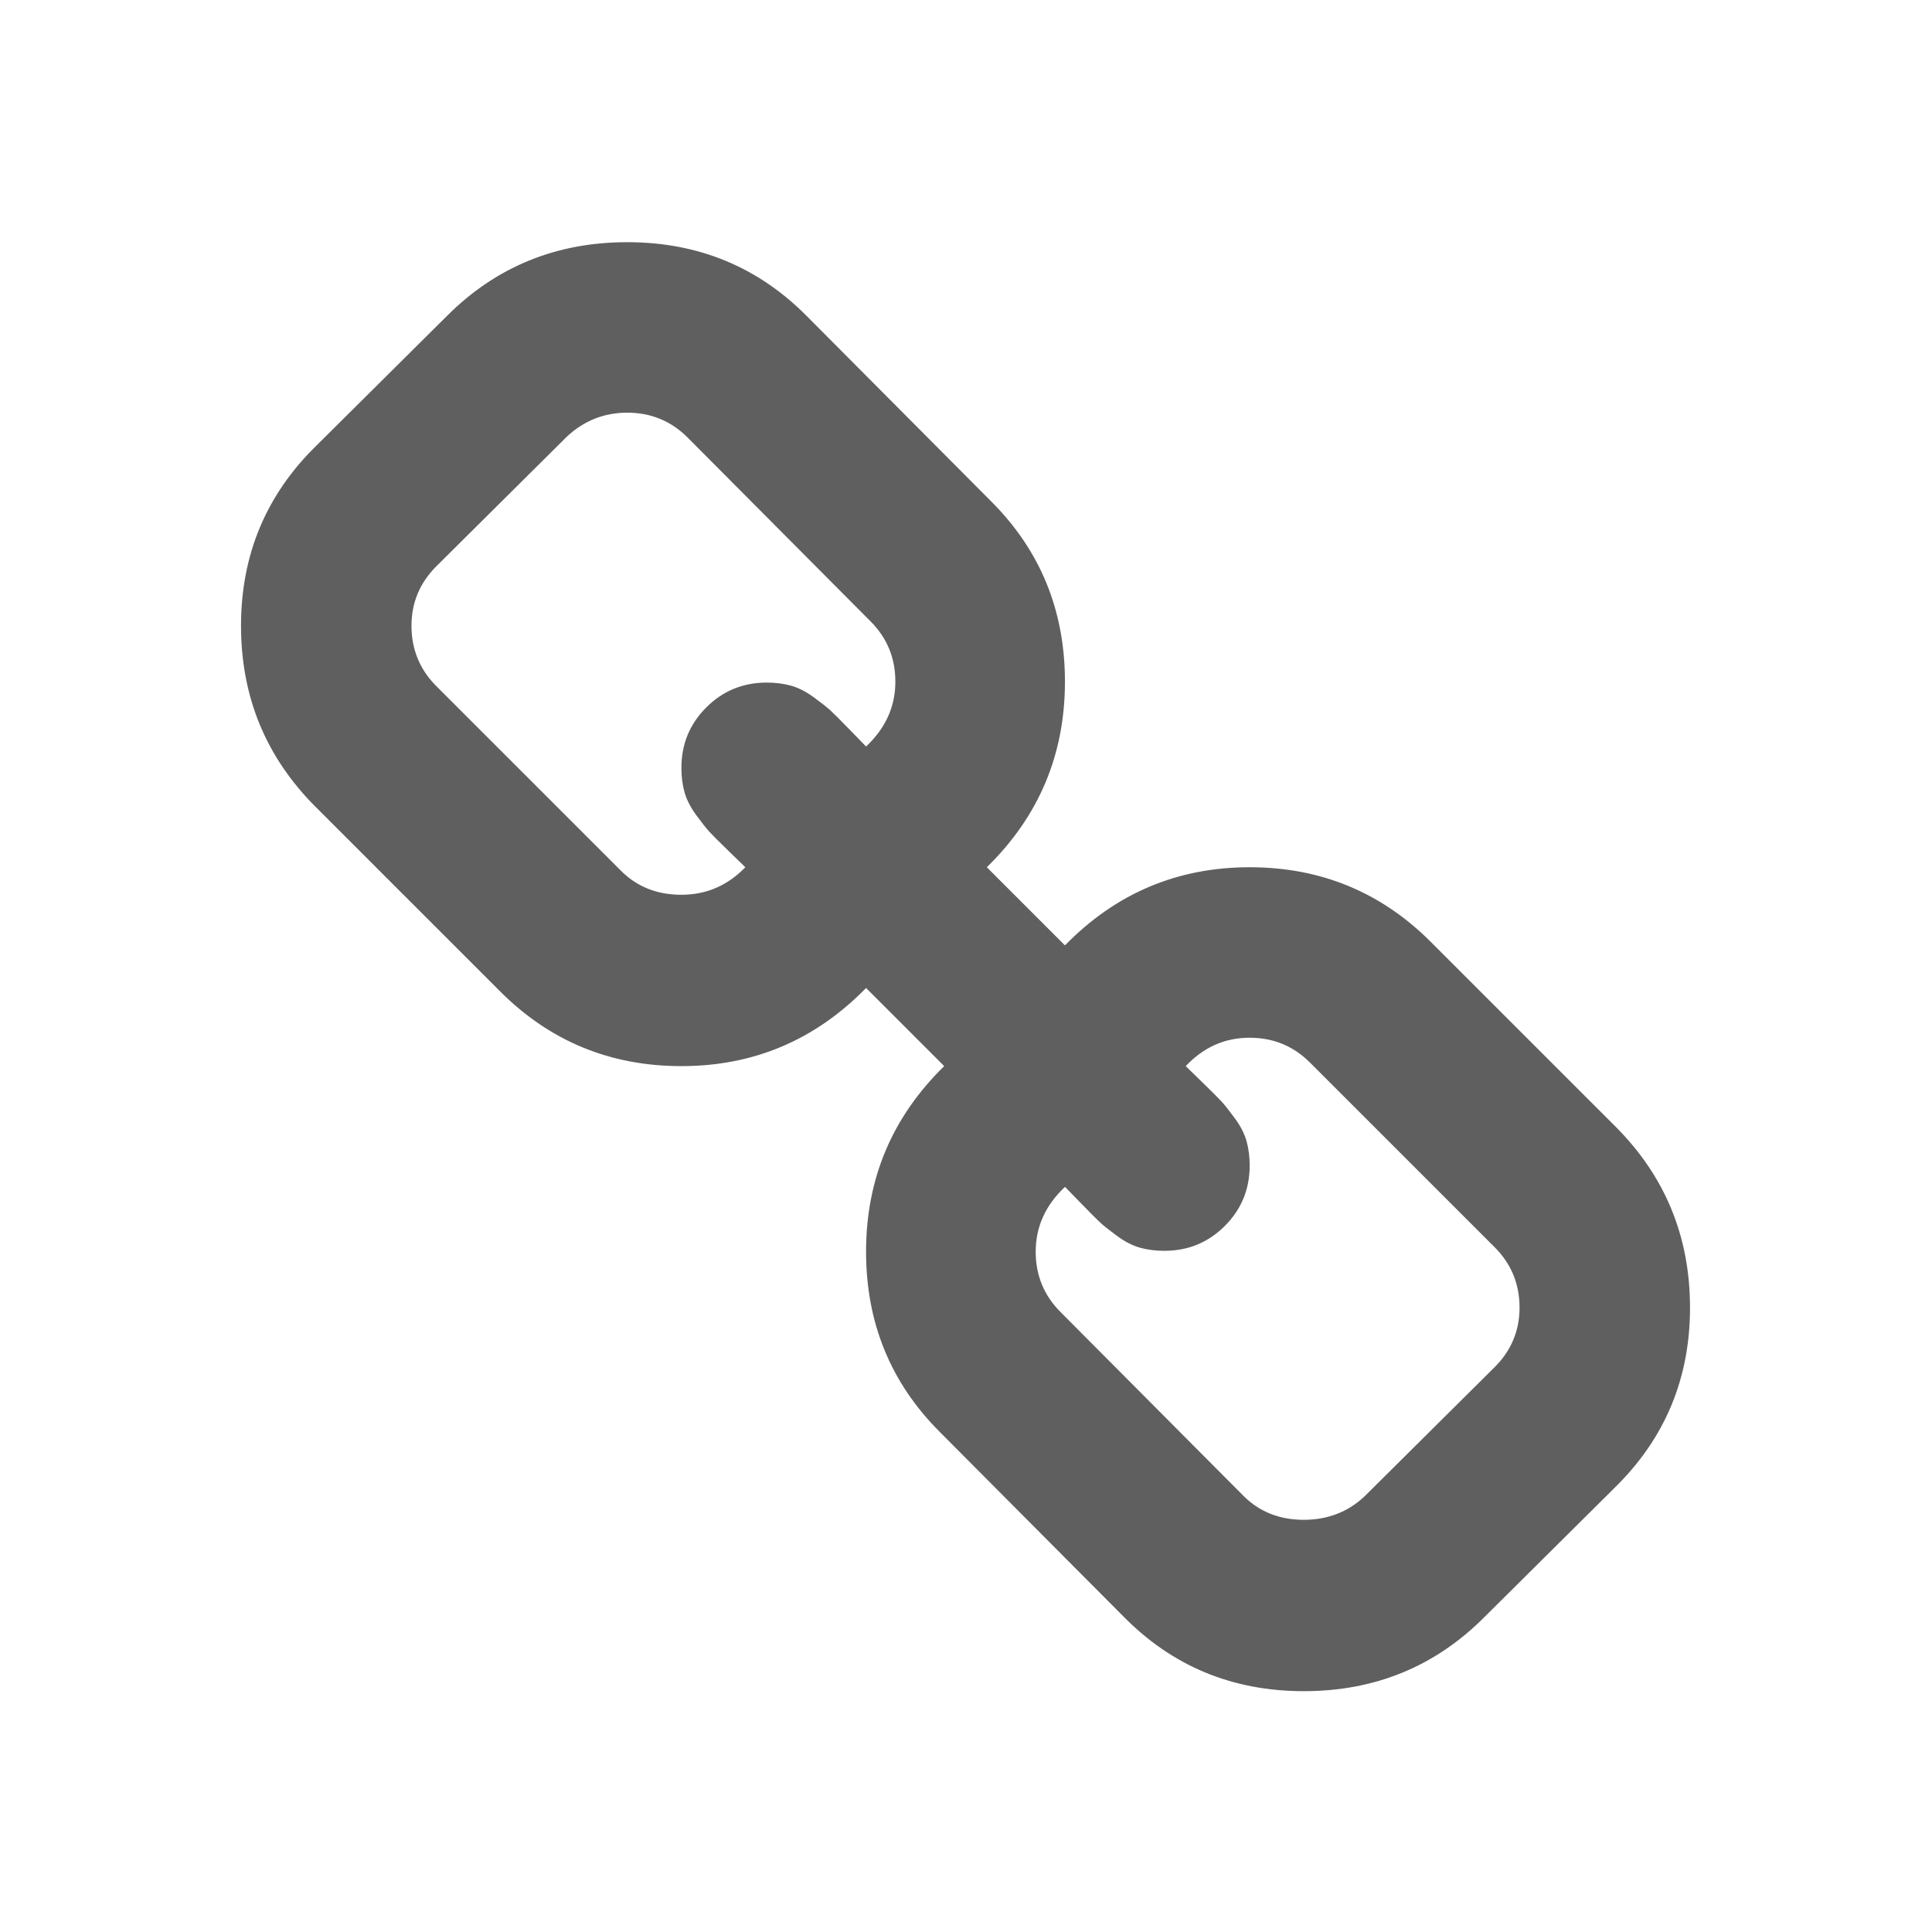
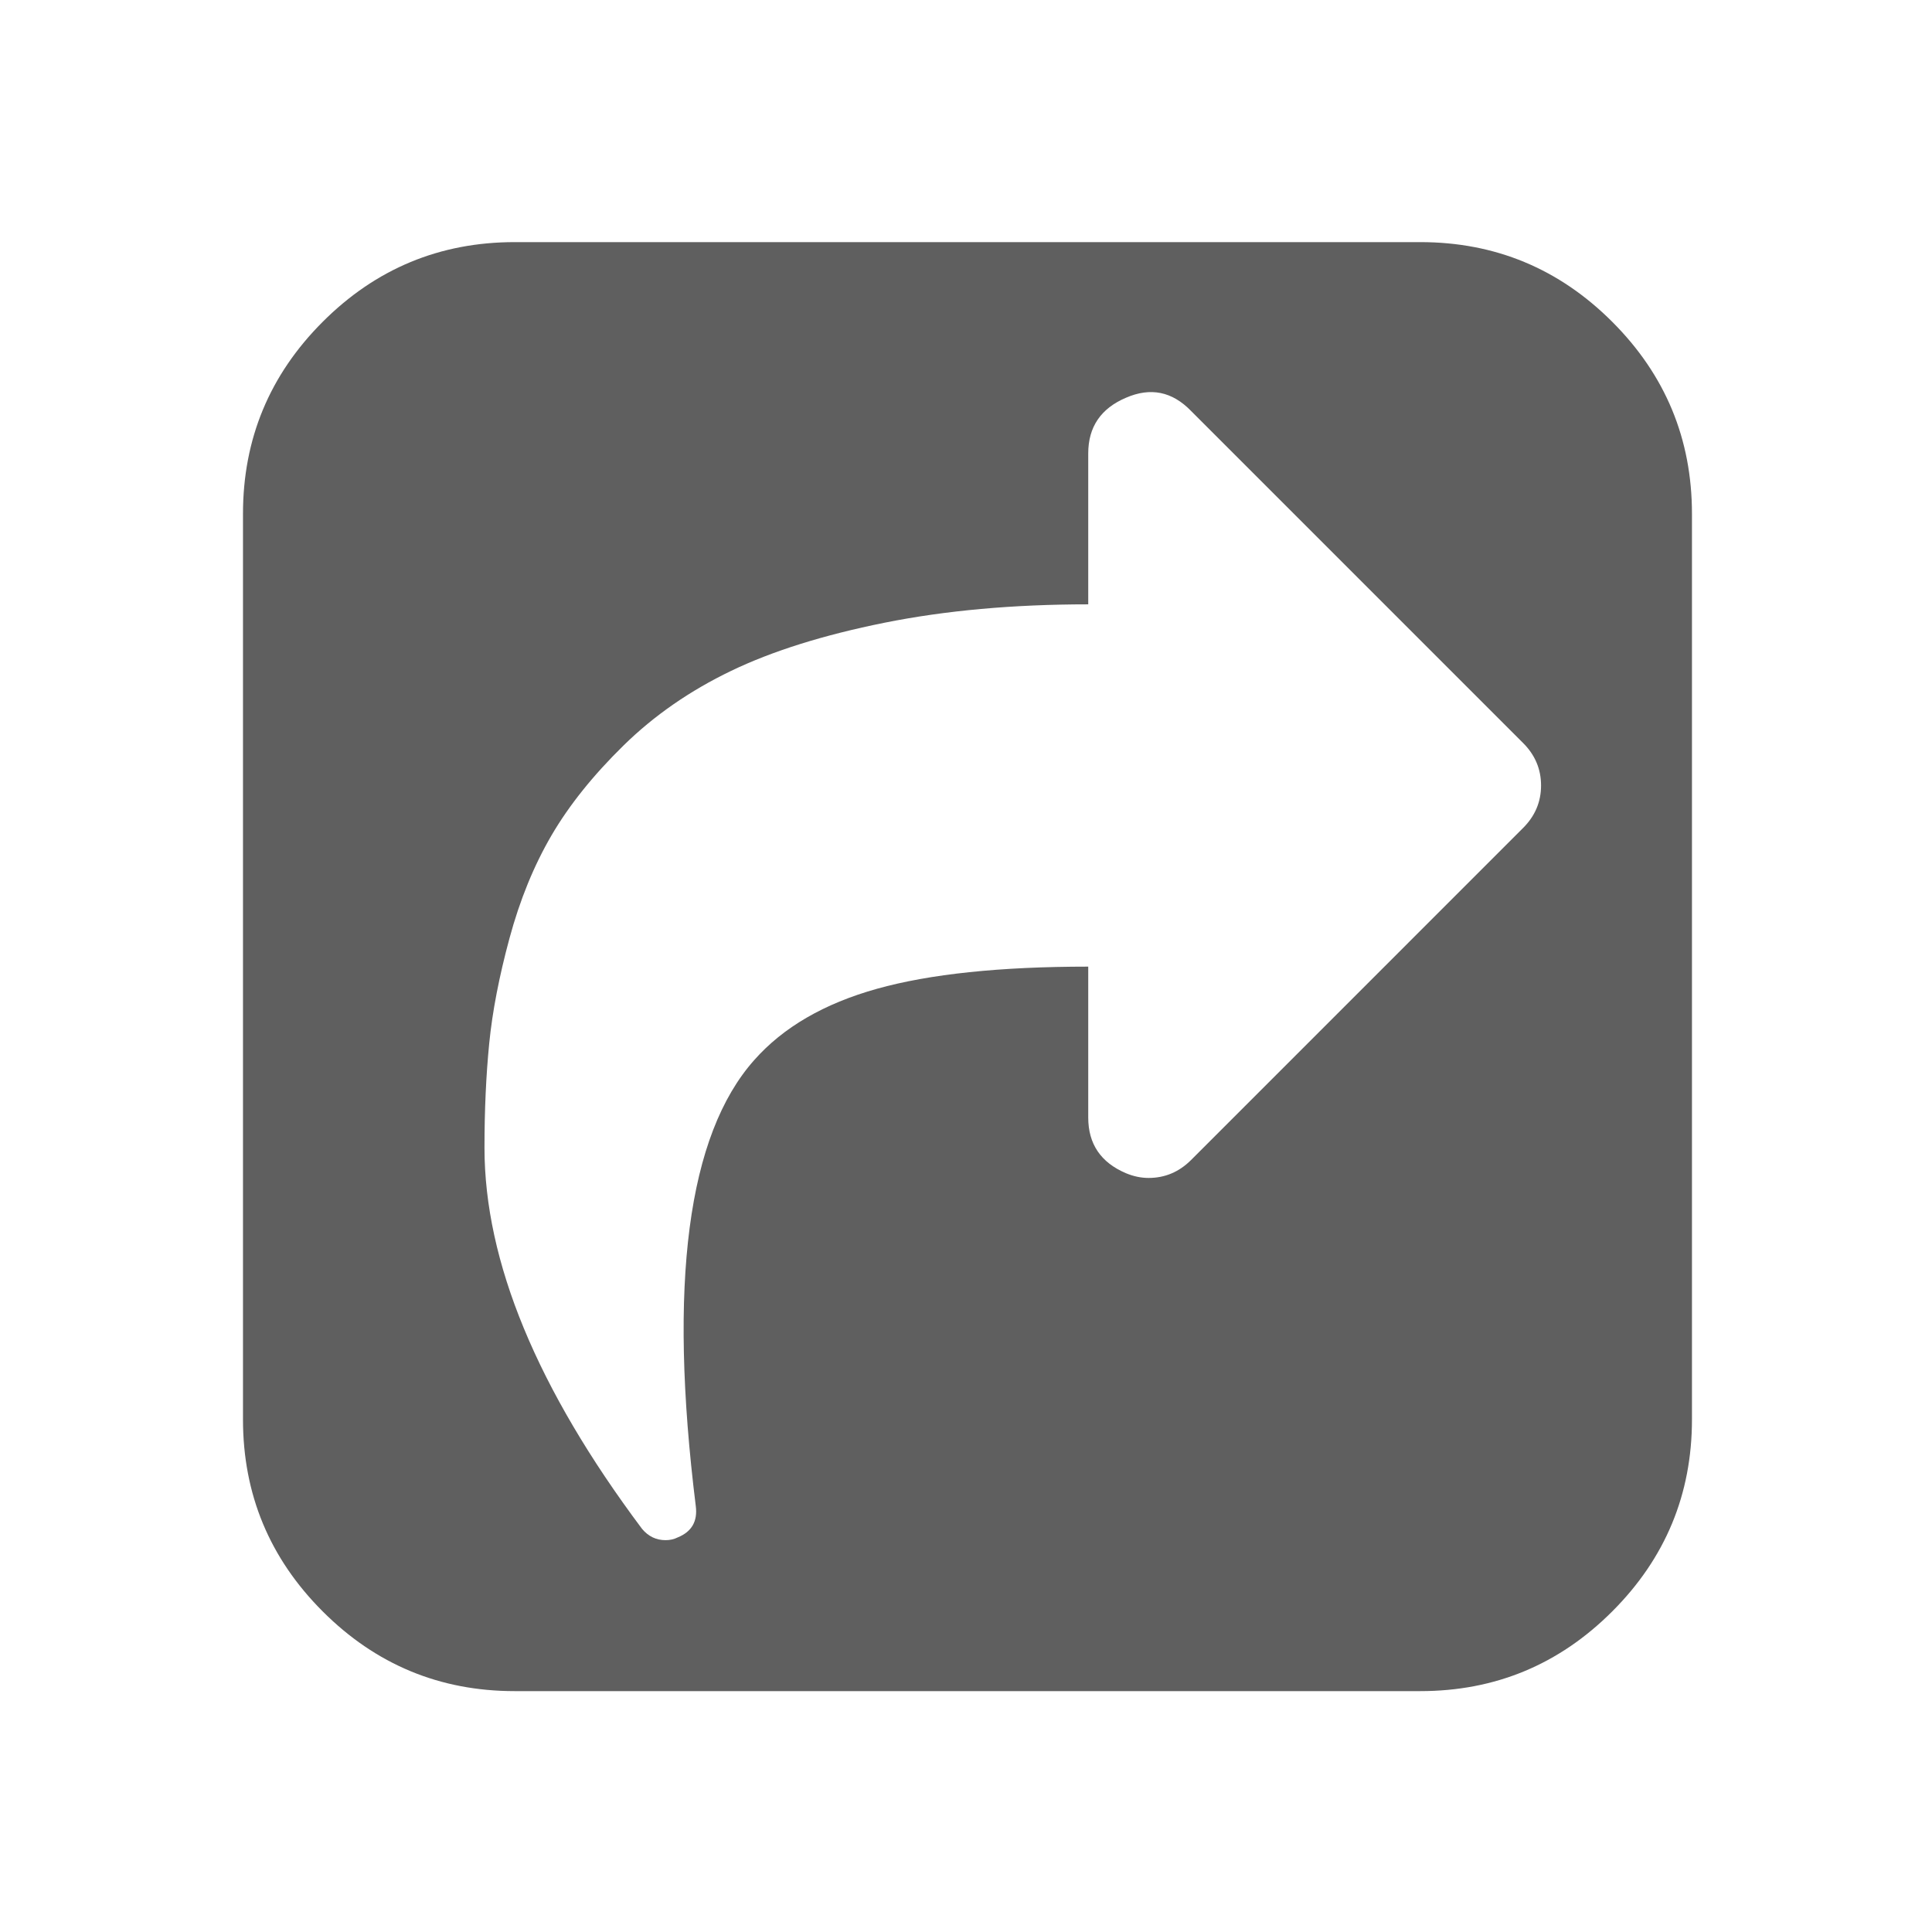
<svg xmlns="http://www.w3.org/2000/svg" width="100%" height="100%" viewBox="0 0 1024 1024" version="1.1" xml:space="preserve" style="fill-rule:evenodd;clip-rule:evenodd;stroke-linejoin:round;stroke-miterlimit:2;">
-   <g transform="matrix(1.64824,0,0,1.64824,511.744,512.362)">
-     <g transform="matrix(1,0,0,1,-232.976,-232.976)">
+   <g transform="matrix(1.75128,0,0,1.75128,512.782,512.329)">
+     <g transform="matrix(1,0,0,1,-219.268,-219.268)">
      <clipPath id="_clip1">
-         <rect x="0" y="0" width="465.951" height="465.951" />
+         <rect x="0" y="0" width="438.536" height="438.536" />
      </clipPath>
      <g clip-path="url(#_clip1)">
        <g>
-           <path d="M441.962,284.364L382.573,224.981C366.589,208.996 347.177,200.999 324.335,200.999C301.112,200.999 281.322,209.374 264.95,226.124L239.825,200.999C256.576,184.631 264.95,164.743 264.95,141.328C264.95,118.487 257.052,99.171 241.252,83.37L182.437,24.273C166.639,8.095 147.225,0.003 124.195,0.003C101.354,0.003 82.035,7.905 66.237,23.703L24.267,65.386C8.088,81.188 0,100.504 0,123.343C0,146.184 7.996,165.601 23.982,181.588L83.367,240.971C99.357,256.959 118.771,264.953 141.612,264.953C164.831,264.953 184.627,256.579 200.995,239.827L226.12,264.953C209.37,281.324 200.995,301.211 200.995,324.625C200.995,347.468 208.893,366.779 224.692,382.583L283.512,441.677C299.313,457.854 318.72,465.947 341.75,465.947C364.594,465.947 383.904,458.05 399.708,442.249L441.681,400.567C457.858,384.763 465.952,365.449 465.952,342.609C465.947,319.771 457.953,300.359 441.962,284.364ZM200.999,162.178C200.428,161.607 198.665,159.8 195.719,156.754C192.771,153.708 190.724,151.662 189.583,150.614C188.44,149.567 186.631,148.14 184.157,146.328C181.679,144.519 179.255,143.284 176.877,142.617C174.497,141.951 171.879,141.619 169.023,141.619C161.412,141.619 154.939,144.285 149.609,149.612C144.279,154.939 141.617,161.411 141.617,169.026C141.617,171.879 141.949,174.497 142.615,176.877C143.281,179.259 144.518,181.685 146.326,184.158C148.135,186.632 149.563,188.441 150.609,189.584C151.653,190.725 153.699,192.772 156.745,195.723C159.791,198.673 161.598,200.432 162.169,201.004C156.458,206.902 149.606,209.852 141.614,209.852C133.81,209.852 127.337,207.284 122.2,202.147L62.81,142.761C57.483,137.431 54.818,130.959 54.818,123.344C54.818,115.923 57.48,109.548 62.81,104.218L104.781,62.531C110.304,57.391 116.772,54.826 124.198,54.826C131.809,54.826 138.281,57.489 143.612,62.819L202.425,121.916C207.755,127.246 210.417,133.717 210.417,141.33C210.418,149.321 207.278,156.27 200.999,162.178ZM403.147,361.732L361.174,403.418C355.842,408.363 349.374,410.841 341.756,410.841C333.947,410.841 327.486,408.275 322.346,403.134L263.533,344.033C258.202,338.701 255.543,332.233 255.543,324.623C255.543,316.629 258.681,309.682 264.964,303.782C265.539,304.349 267.298,306.163 270.248,309.202C273.198,312.248 275.244,314.295 276.388,315.342C277.531,316.393 279.337,317.82 281.808,319.63C284.286,321.441 286.708,322.679 289.09,323.343C291.472,324.01 294.087,324.342 296.941,324.342C304.559,324.342 311.027,321.677 316.359,316.348C321.683,311.02 324.353,304.548 324.353,296.938C324.353,294.084 324.014,291.466 323.353,289.087C322.683,286.705 321.451,284.278 319.633,281.805C317.822,279.334 316.403,277.521 315.352,276.377C314.305,275.241 312.258,273.194 309.213,270.237C306.167,267.288 304.36,265.528 303.785,264.961C309.5,258.869 316.351,255.823 324.339,255.823C331.956,255.823 338.424,258.486 343.749,263.817L403.137,323.199C408.469,328.531 411.132,335.006 411.132,342.616C411.132,350.032 408.469,356.415 403.147,361.732Z" style="fill:rgb(95,95,95);fill-rule:nonzero;" />
+           <path d="M414.41,24.123C398.333,8.042 378.963,0 356.315,0L82.228,0C59.58,0 40.21,8.042 24.126,24.123C8.045,40.207 0.003,59.576 0.003,82.225L0.003,356.309C0.003,378.956 8.045,398.327 24.126,414.411C40.21,430.495 59.58,438.537 82.228,438.537L356.312,438.537C378.96,438.537 398.33,430.495 414.407,414.411C430.491,398.327 438.533,378.957 438.533,356.309L438.533,82.225C438.532,59.576 430.49,40.204 414.41,24.123ZM387.433,177.295L286.938,277.797C283.318,281.411 279.04,283.218 274.091,283.225C271.812,283.225 269.519,282.746 267.239,281.795C259.622,278.557 255.816,272.944 255.816,264.95L255.816,219.27C229.171,219.27 207.849,221.503 191.863,225.978C175.876,230.452 163.505,237.634 154.748,247.531C134.571,270.186 128.67,315.194 137.045,382.577C137.617,387.142 135.808,390.284 131.619,391.995C130.478,392.57 129.241,392.85 127.91,392.85C125.052,392.85 122.674,391.706 120.771,389.421C88.986,346.979 73.092,308.527 73.092,274.08C73.092,262.657 73.571,252.143 74.521,242.527C75.471,232.922 77.517,222.302 80.657,210.698C83.797,199.085 88.03,188.712 93.36,179.575C98.69,170.443 105.972,161.357 115.204,152.312C124.433,143.267 135.284,135.75 147.75,129.755C160.215,123.759 175.68,118.909 194.144,115.194C212.605,111.484 233.162,109.626 255.816,109.626L255.816,63.948C255.816,55.952 259.622,50.338 267.233,47.101C274.659,43.871 281.222,45.198 286.937,51.098L387.432,151.598C391.053,155.215 392.86,159.499 392.86,164.448C392.86,169.397 391.054,173.68 387.433,177.295Z" style="fill:rgb(95,95,95);fill-rule:nonzero;" />
        </g>
      </g>
    </g>
  </g>
</svg>
